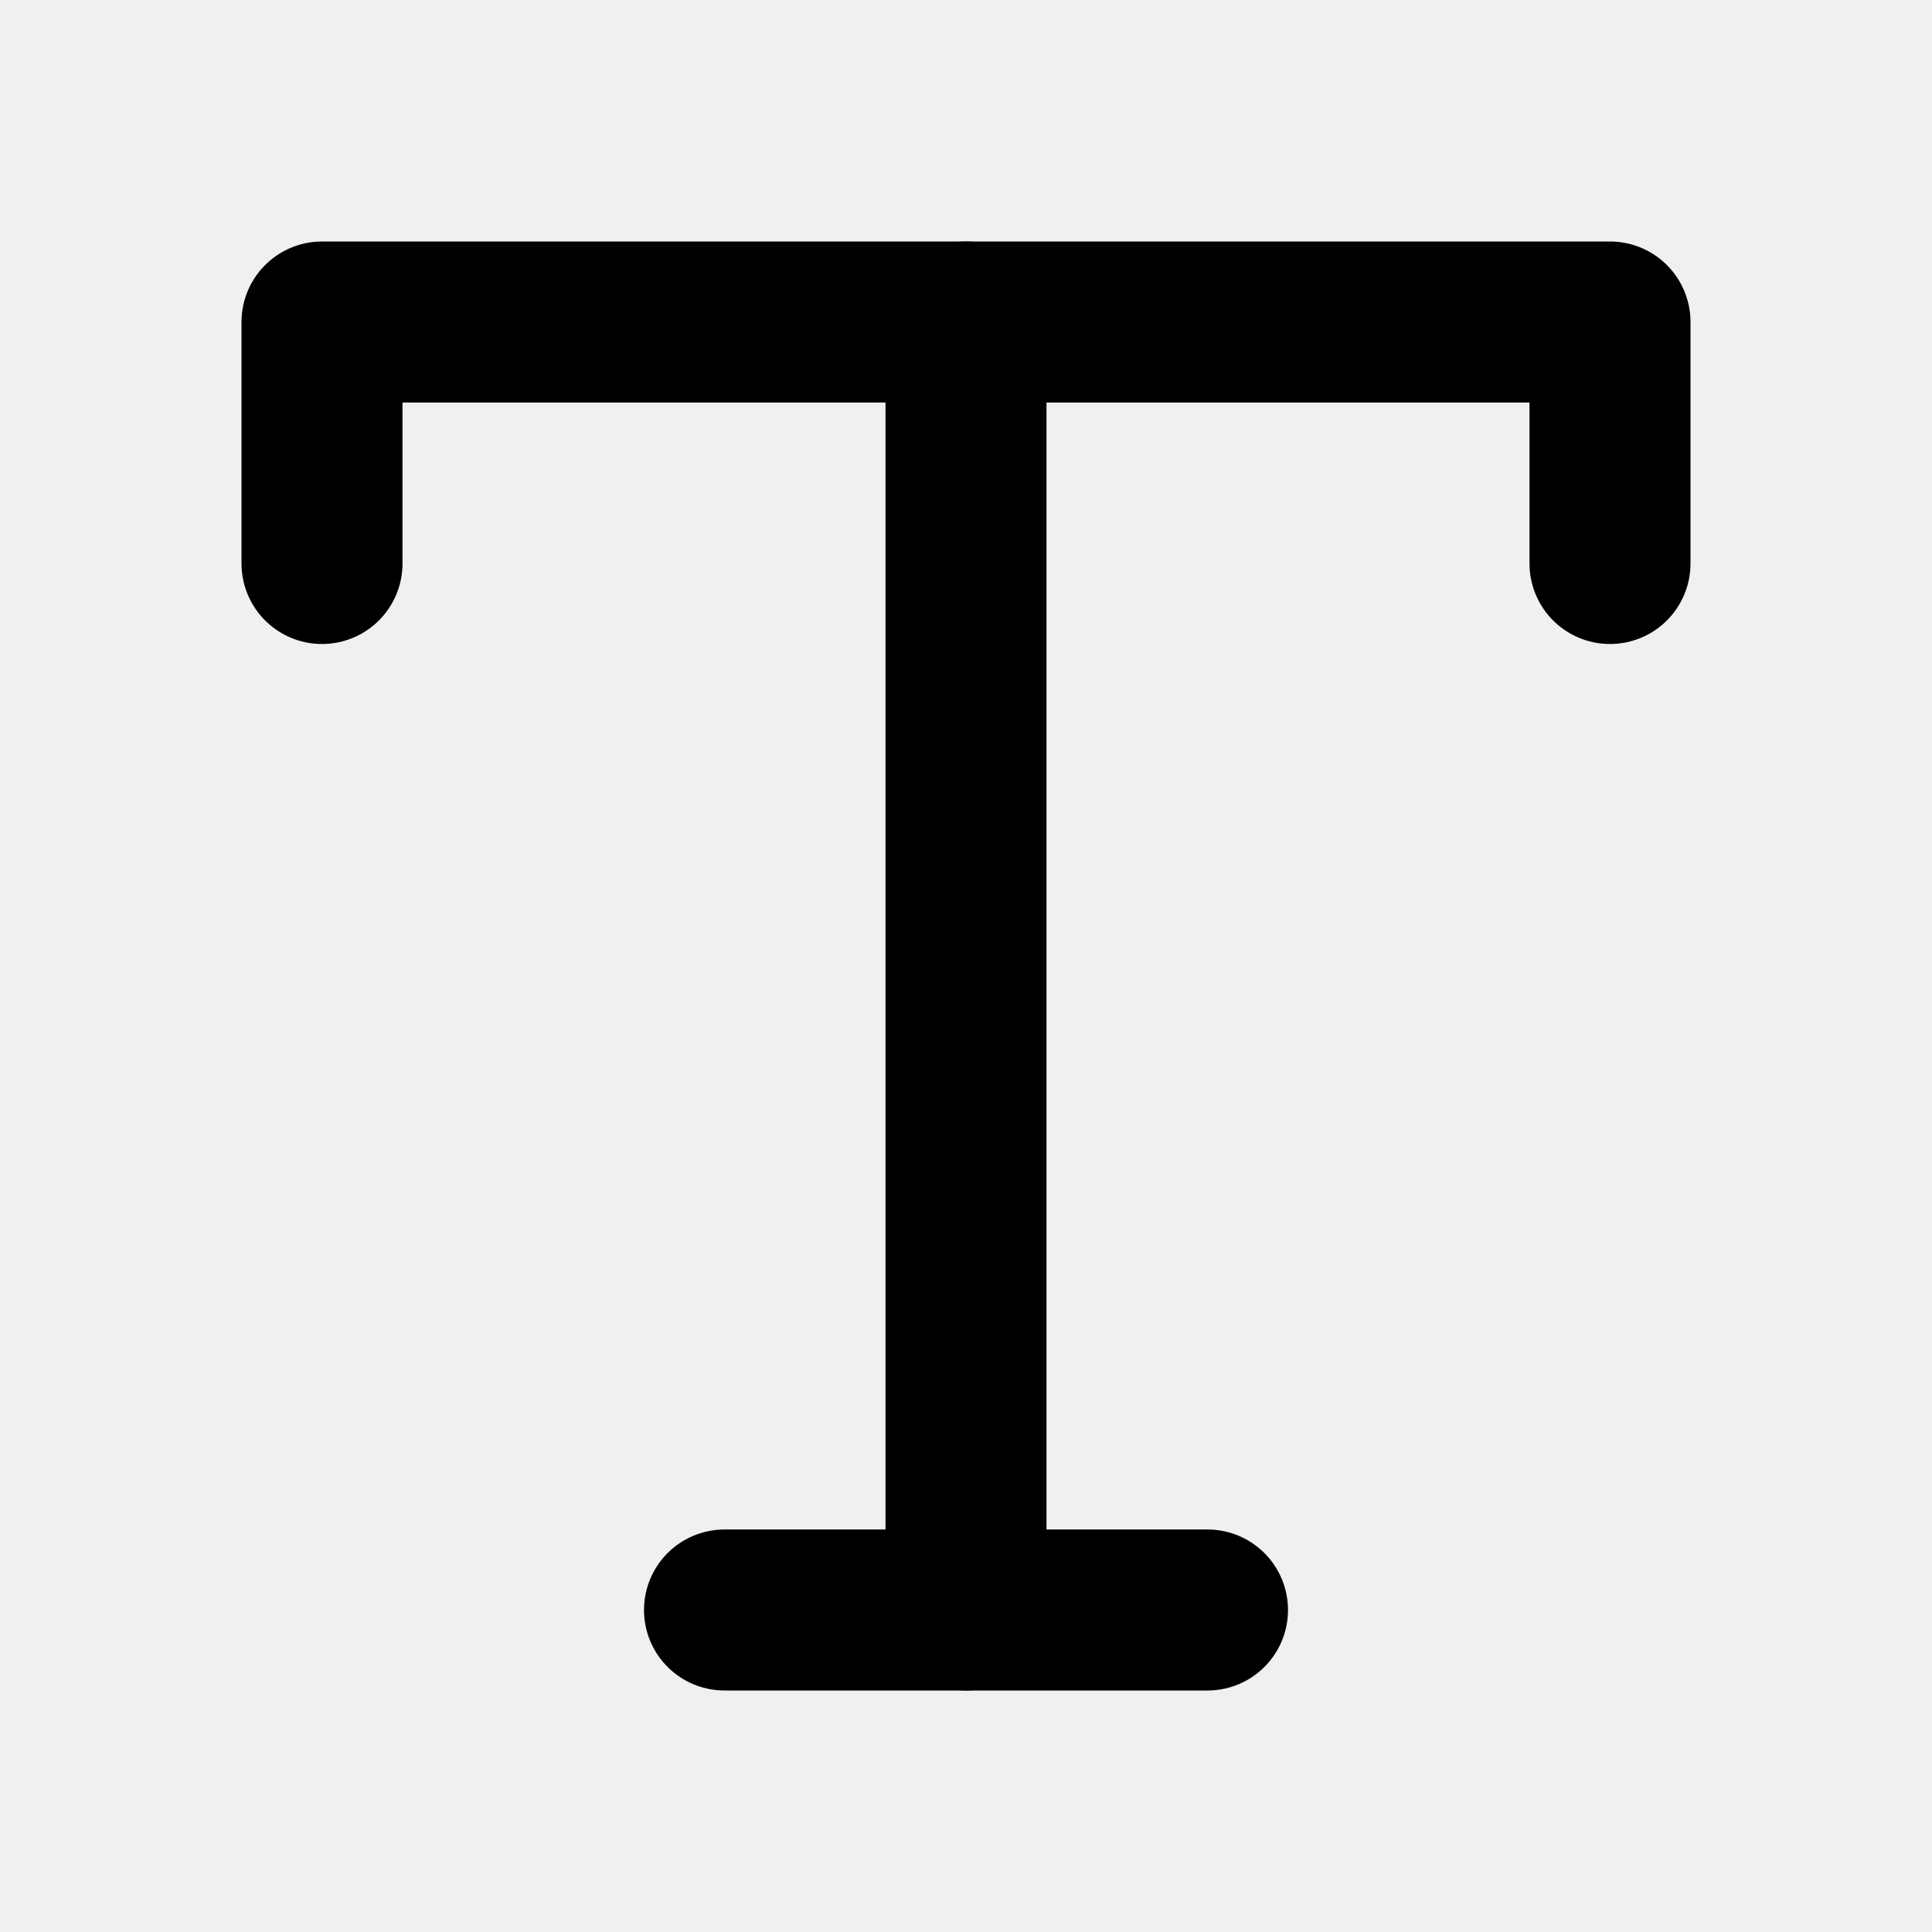
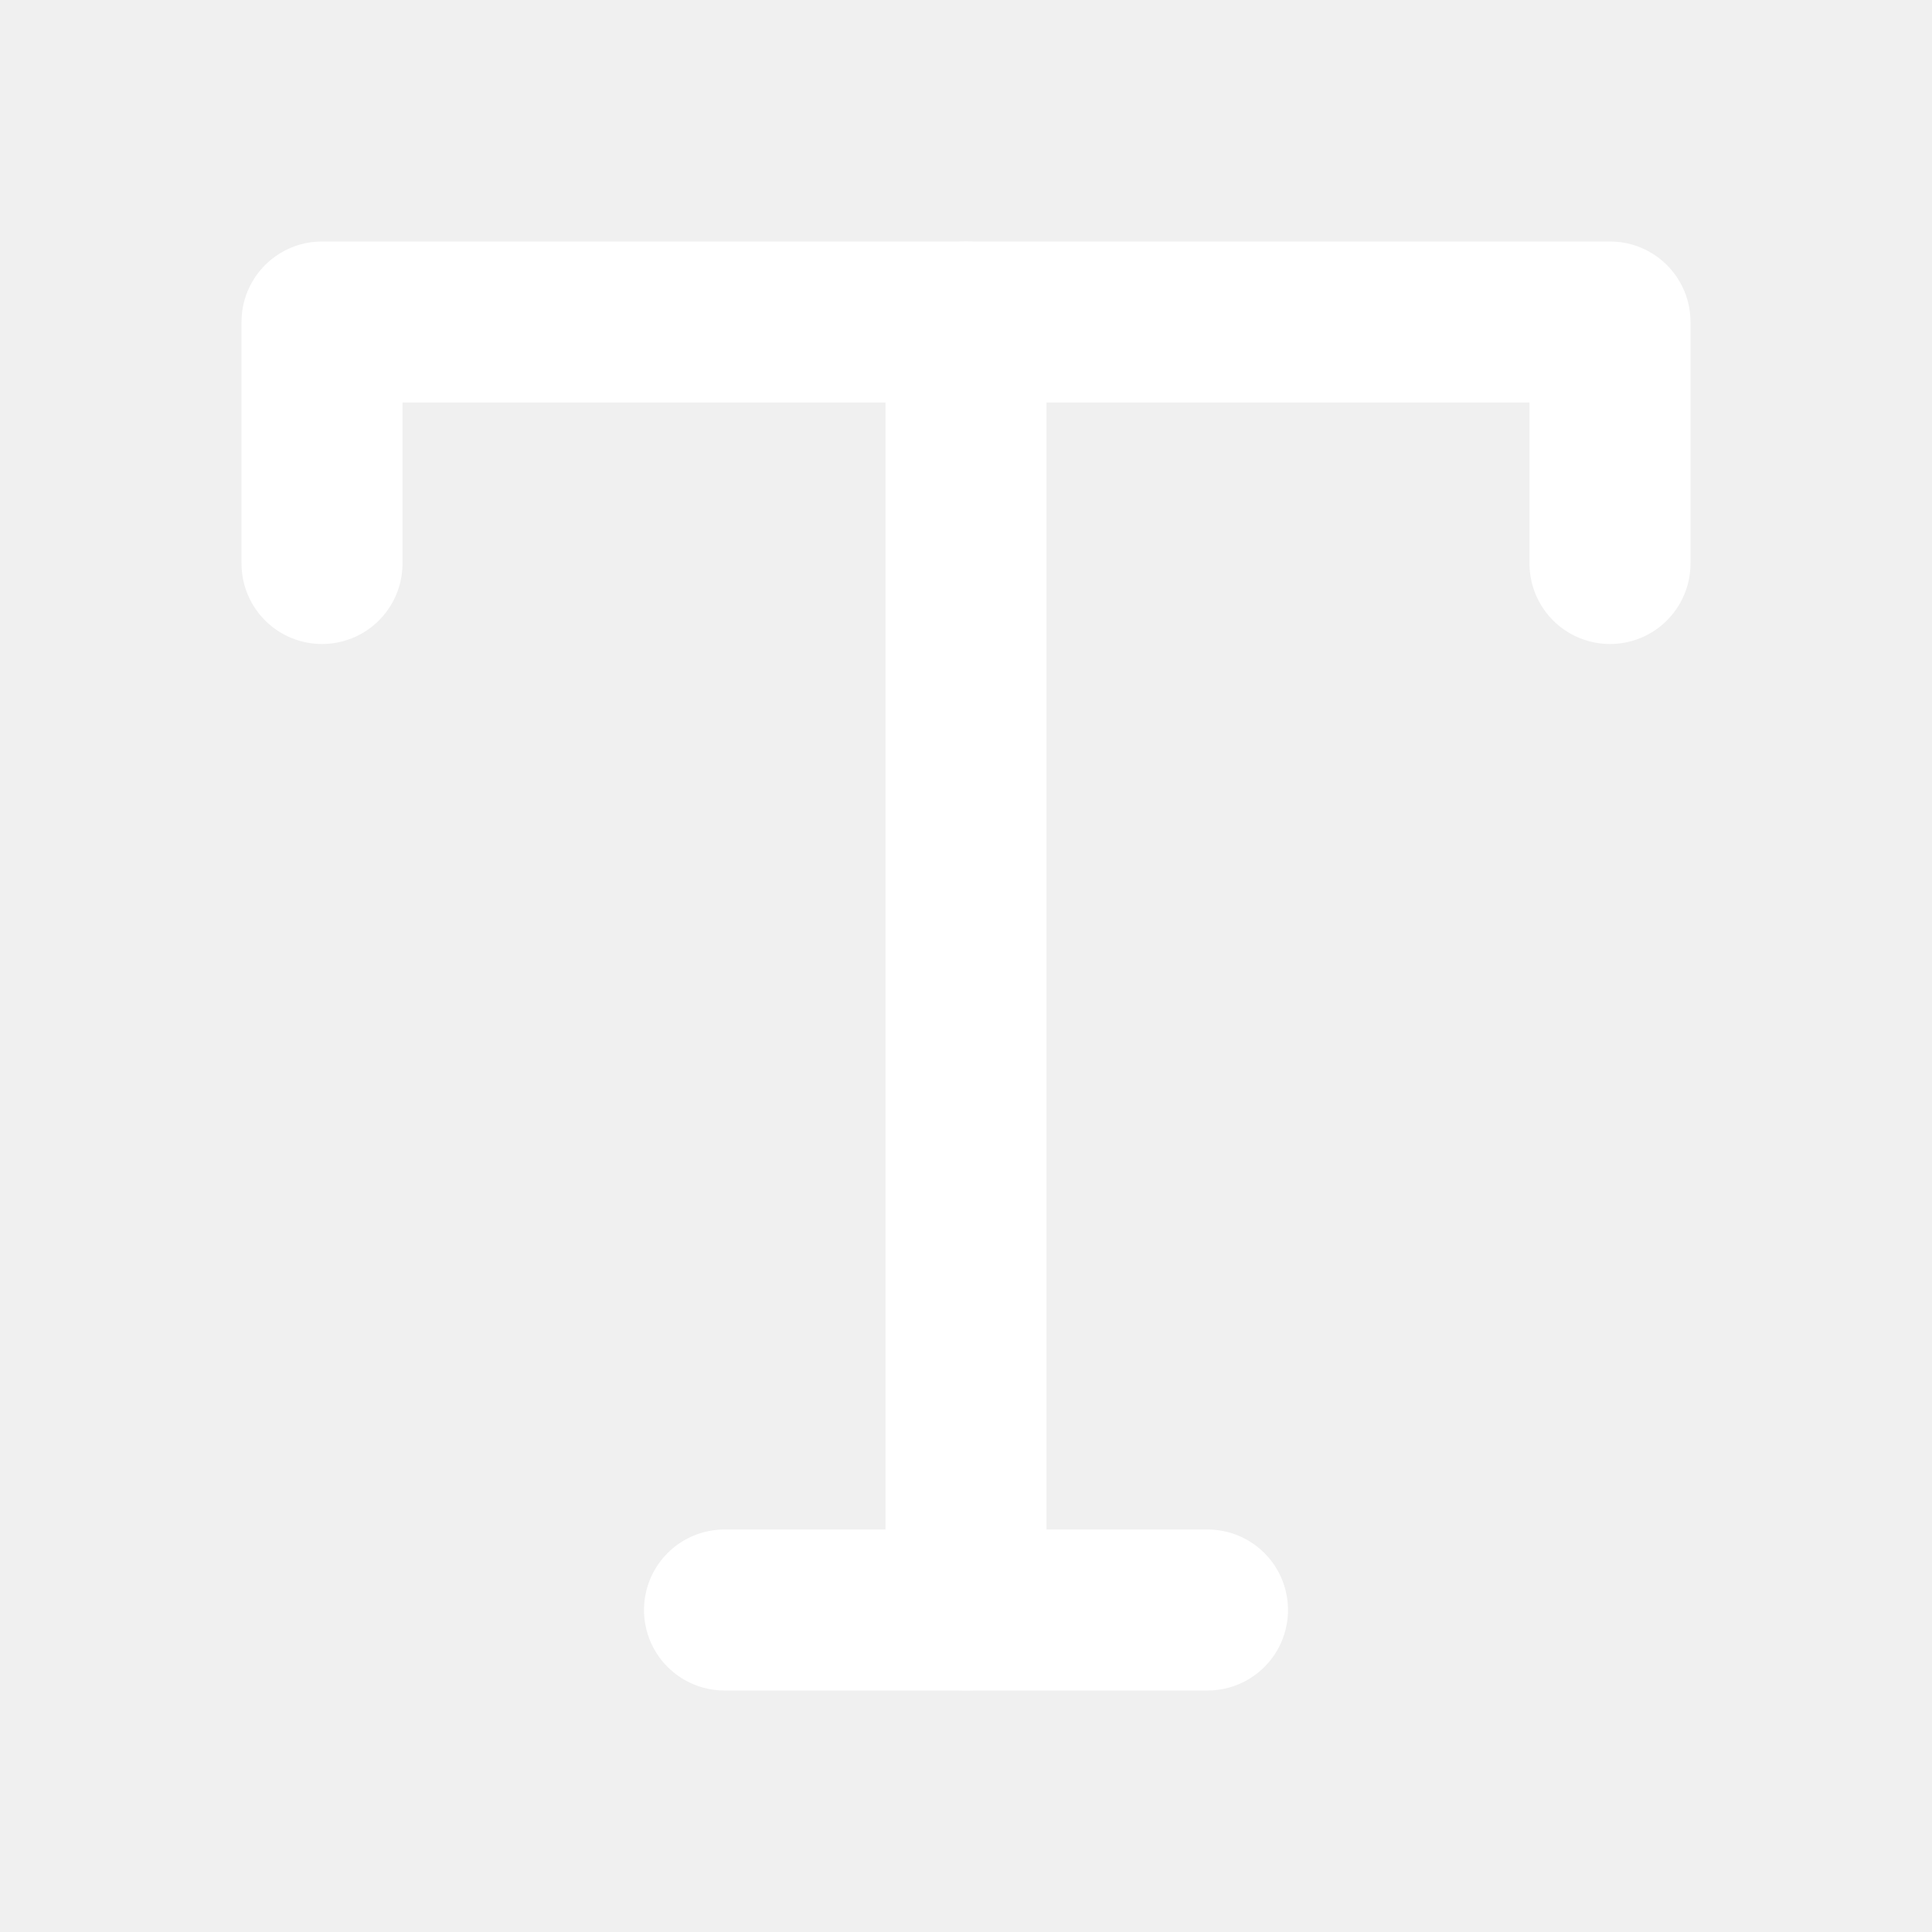
- <svg xmlns="http://www.w3.org/2000/svg" width="24" height="24" viewBox="0 0 24 24" fill="none" stroke="currentColor" stroke-width="2" stroke-linecap="round" stroke-linejoin="round" class="feather feather-type">
+ <svg xmlns="http://www.w3.org/2000/svg" width="24" height="24" viewBox="0 0 24 24" fill="none" stroke="#fff" stroke-width="2" stroke-linecap="round" stroke-linejoin="round" class="feather feather-type">
  <polyline points="4 7 4 4 20 4 20 7" />
  <line x1="9" y1="20" x2="15" y2="20" />
  <line x1="12" y1="4" x2="12" y2="20" />
</svg>
